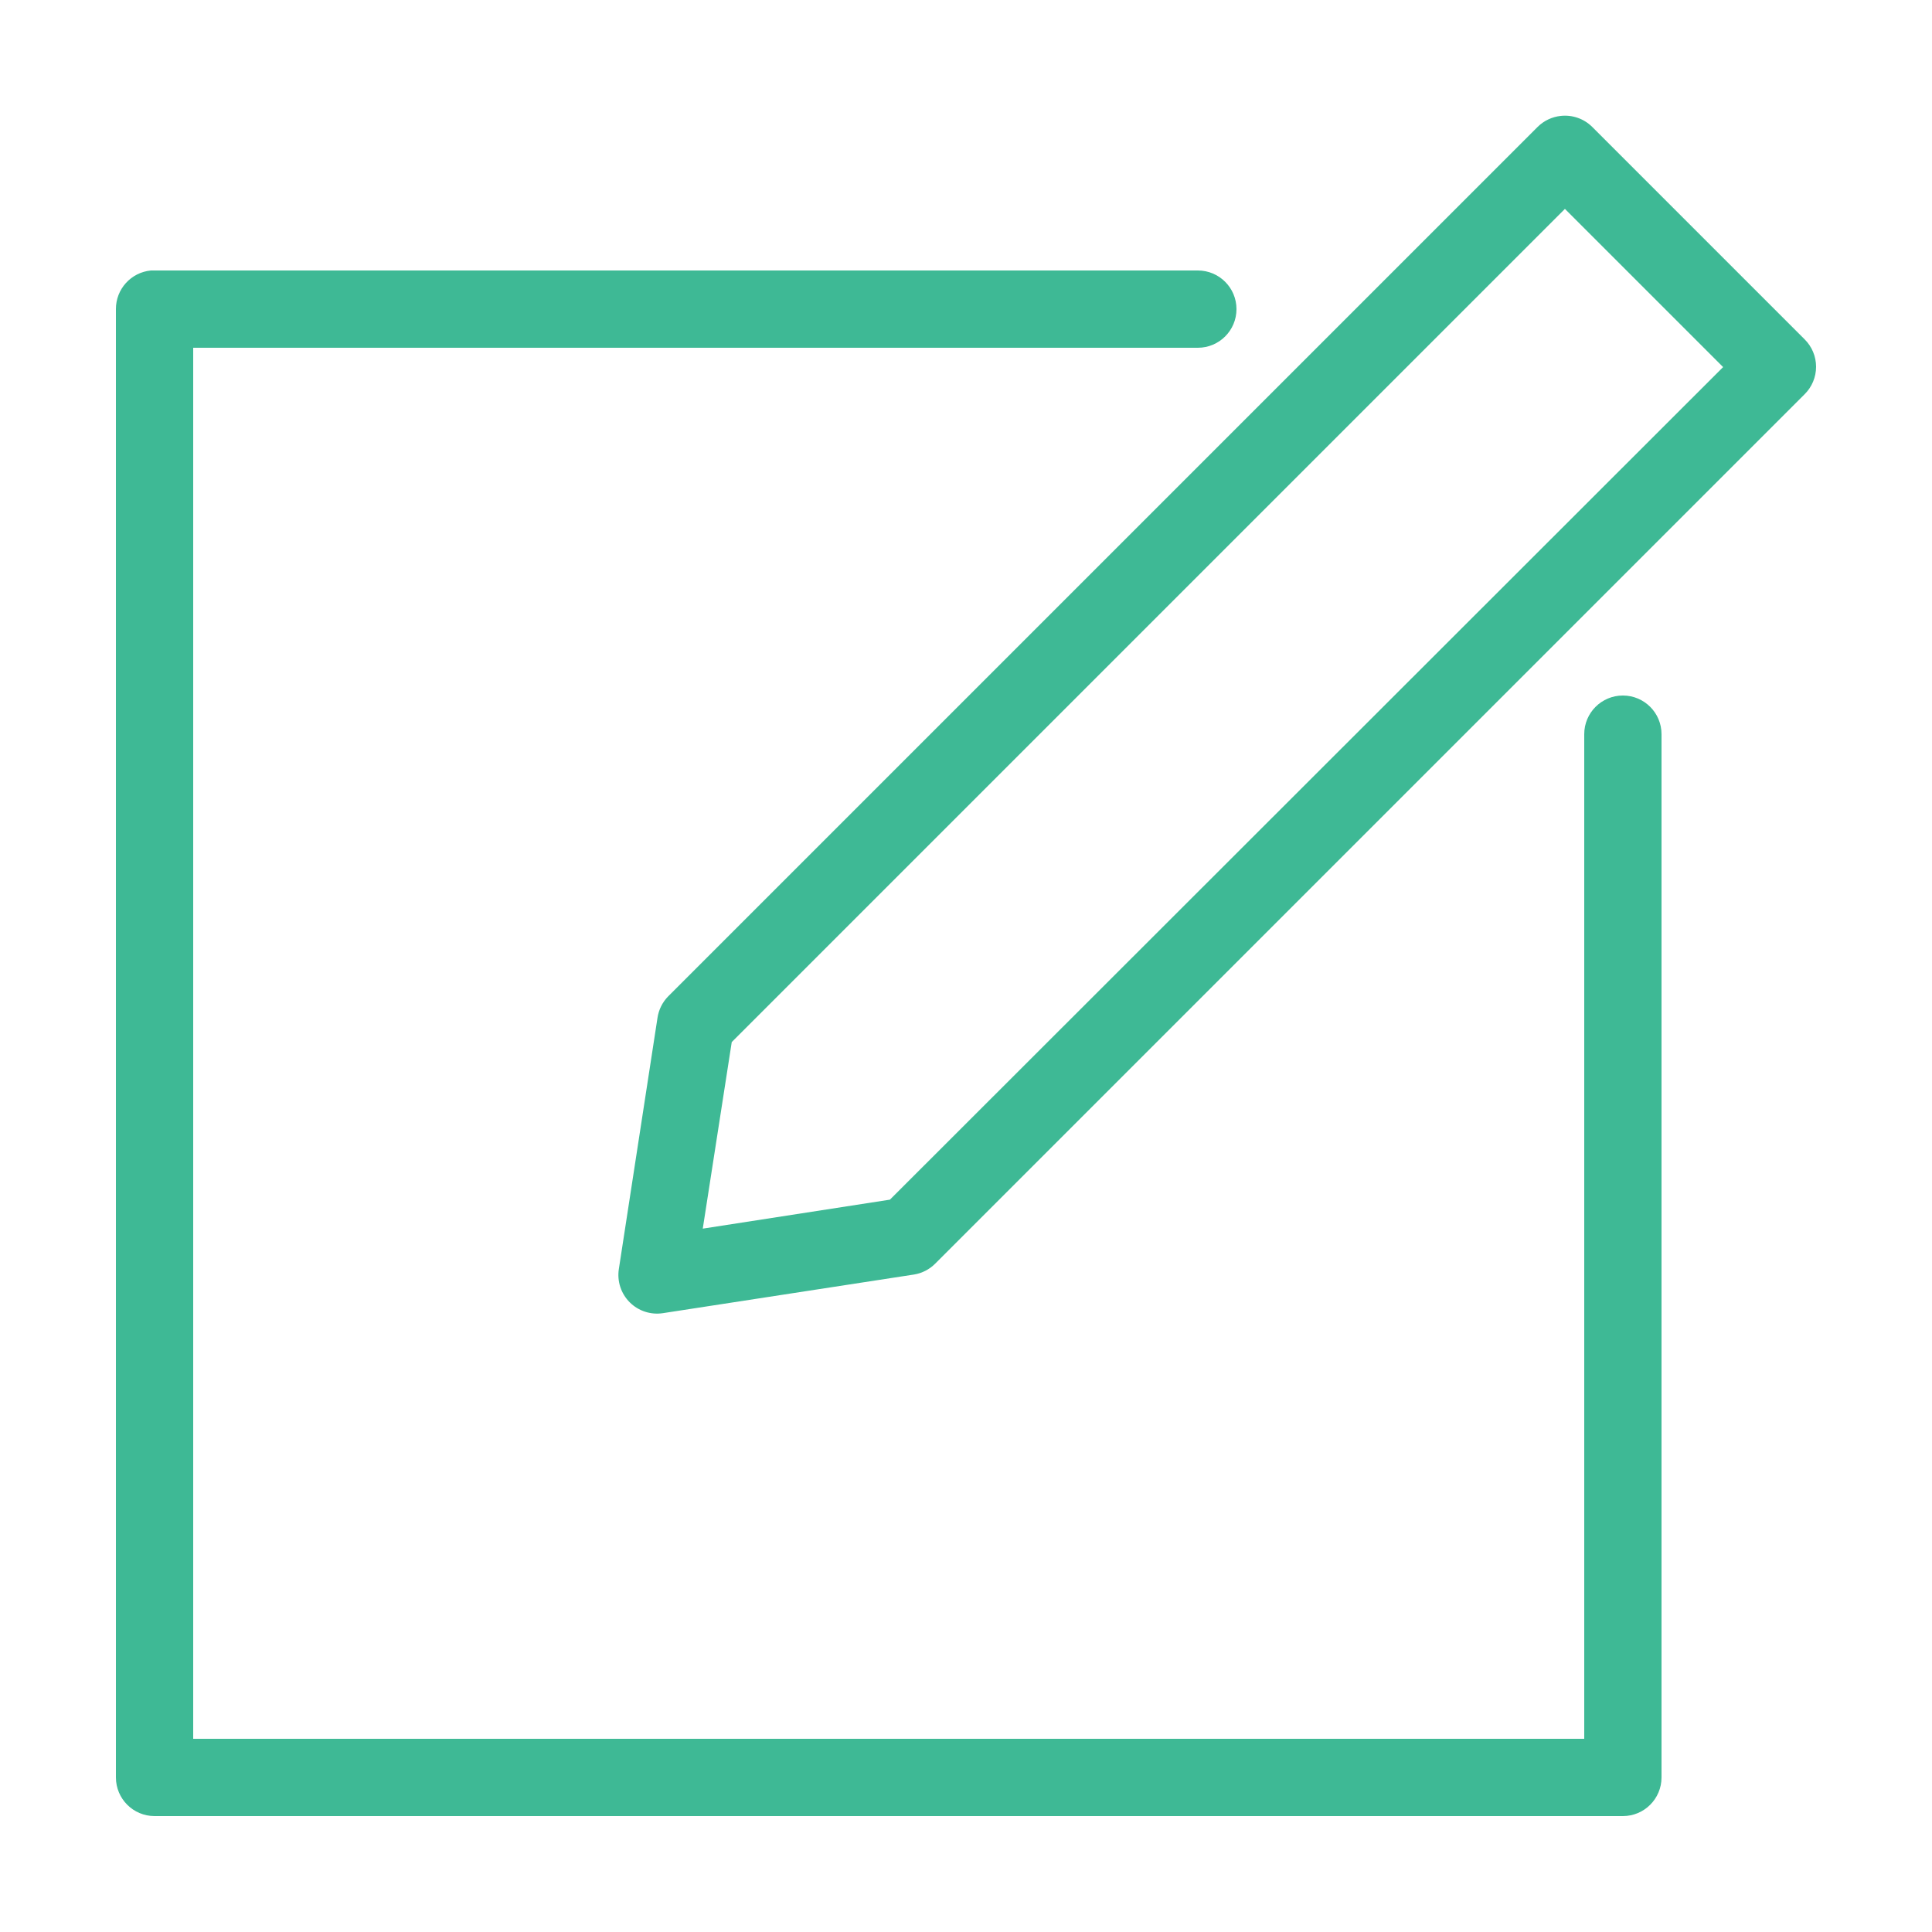
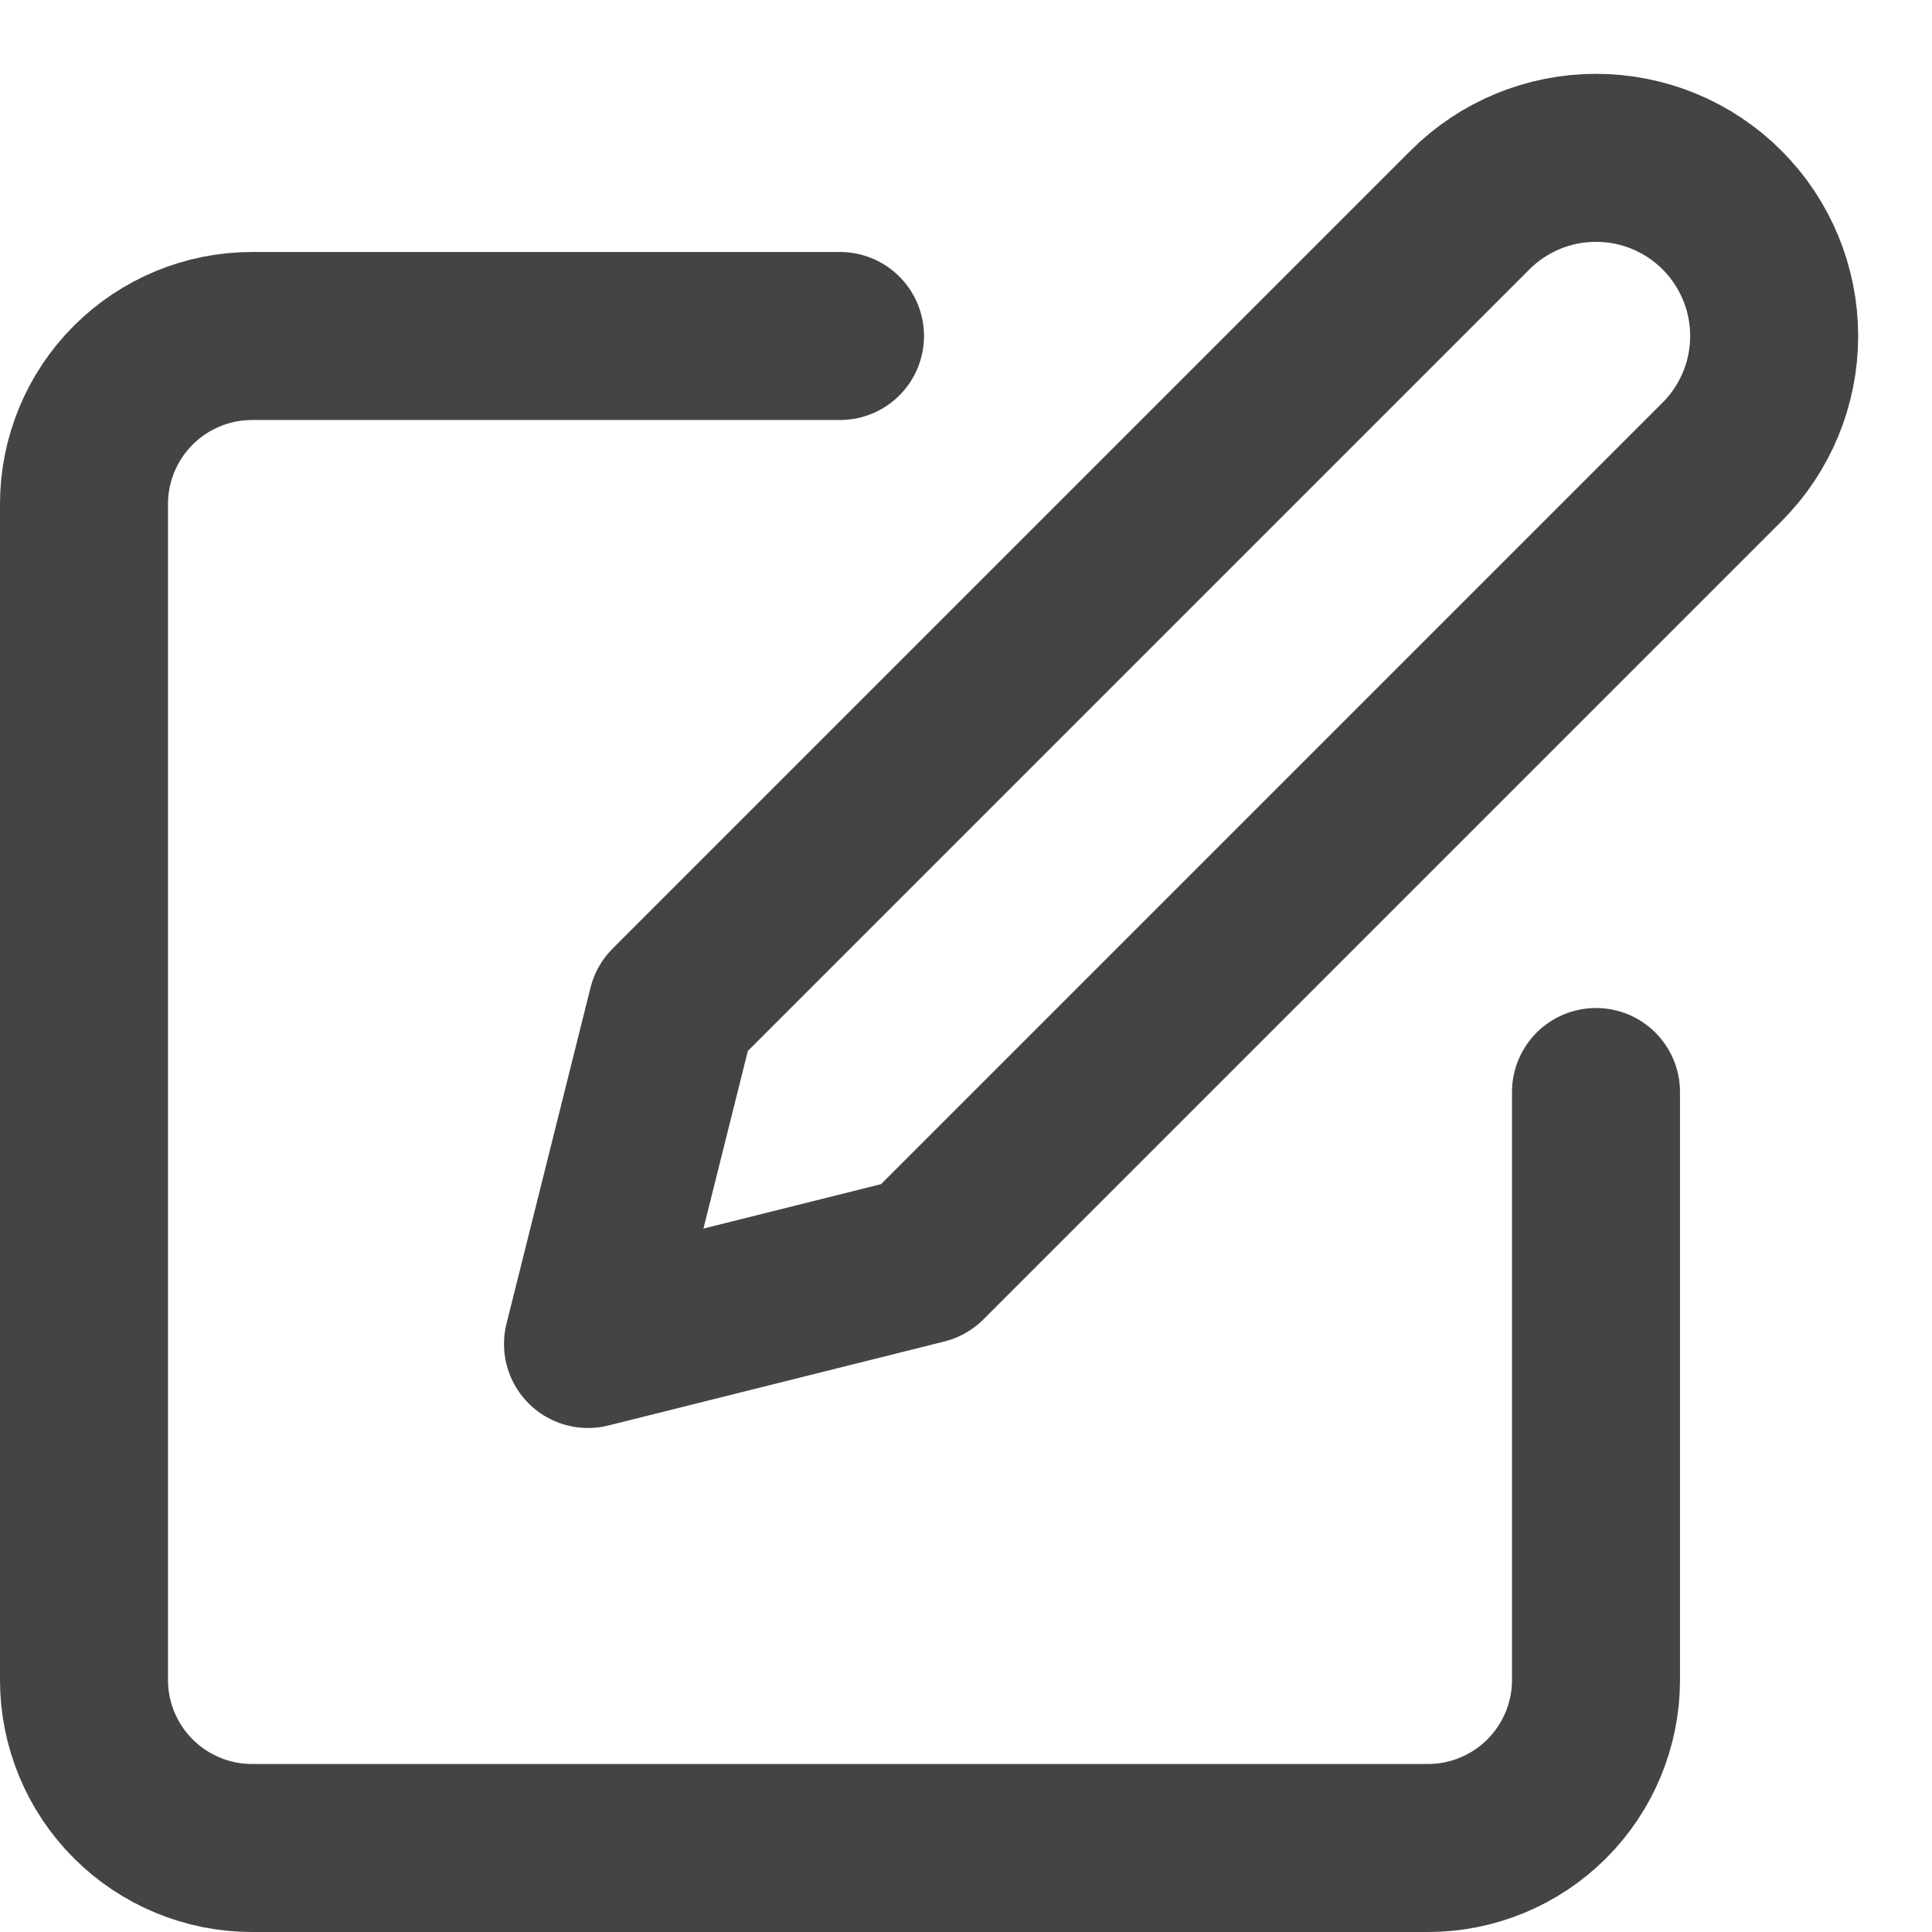
- <svg xmlns="http://www.w3.org/2000/svg" fill="#3EB995" version="1.1" x="0px" y="0px" viewBox="0 0 100 100">
-   <g transform="translate(0,-952.3622)">
-     <path style="text-indent:0;text-transform:none;direction:ltr;block-progression:tb;baseline-shift:baseline;color:#000000;enable-background:accumulate;" d="M 80.781 6 A 2 2 0 0 0 79.594 6.562 L 34.594 51.562 A 2 2 0 0 0 34.031 52.688 L 32.031 65.688 A 2 2 0 0 0 34.312 67.969 L 47.312 65.969 A 2 2 0 0 0 48.406 65.406 L 93.406 20.406 A 2 2 0 0 0 93.406 17.562 L 82.406 6.562 A 2 2 0 0 0 80.781 6 z M 81 10.812 L 89.188 19 L 46.062 62.094 L 36.375 63.594 L 37.875 53.938 L 81 10.812 z M 7.812 14 A 2 2 0 0 0 6 16 L 6 92 A 2 2 0 0 0 8 94 L 84 94 A 2 2 0 0 0 86 92 L 86 38 A 2 2 0 1 0 82 38 L 82 90 L 10 90 L 10 18 L 62 18 A 2 2 0 1 0 62 14 L 8 14 A 2 2 0 0 0 7.812 14 z " transform="translate(0,952.3622)" fill="#3EB995" fill-opacity="1" stroke="none" marker="none" visibility="visible" display="inline" overflow="visible" />
-   </g>
+ <svg xmlns="http://www.w3.org/2000/svg" width="23" height="23" viewBox="0 0 23 23" fill="none">
+   <path d="M10 4H3C2.47 4 1.961 4.211 1.586 4.586C1.211 4.961 1 5.47 1 6V20C1 20.53 1.211 21.039 1.586 21.414C1.961 21.789 2.47 22 3 22H17C17.53 22 18.039 21.789 18.414 21.414C18.789 21.039 19 20.53 19 20V13" stroke="#444444" stroke-width="2" stroke-linecap="round" stroke-linejoin="round" />
+   <path d="M17.5 2.5C17.898 2.102 18.437 1.879 19 1.879C19.563 1.879 20.102 2.102 20.5 2.5C20.898 2.898 21.121 3.438 21.121 4C21.121 4.563 20.898 5.102 20.5 5.5L11 15L7 16L8 12L17.5 2.5Z" stroke="#444444" stroke-width="2" stroke-linecap="round" stroke-linejoin="round" />
</svg>
